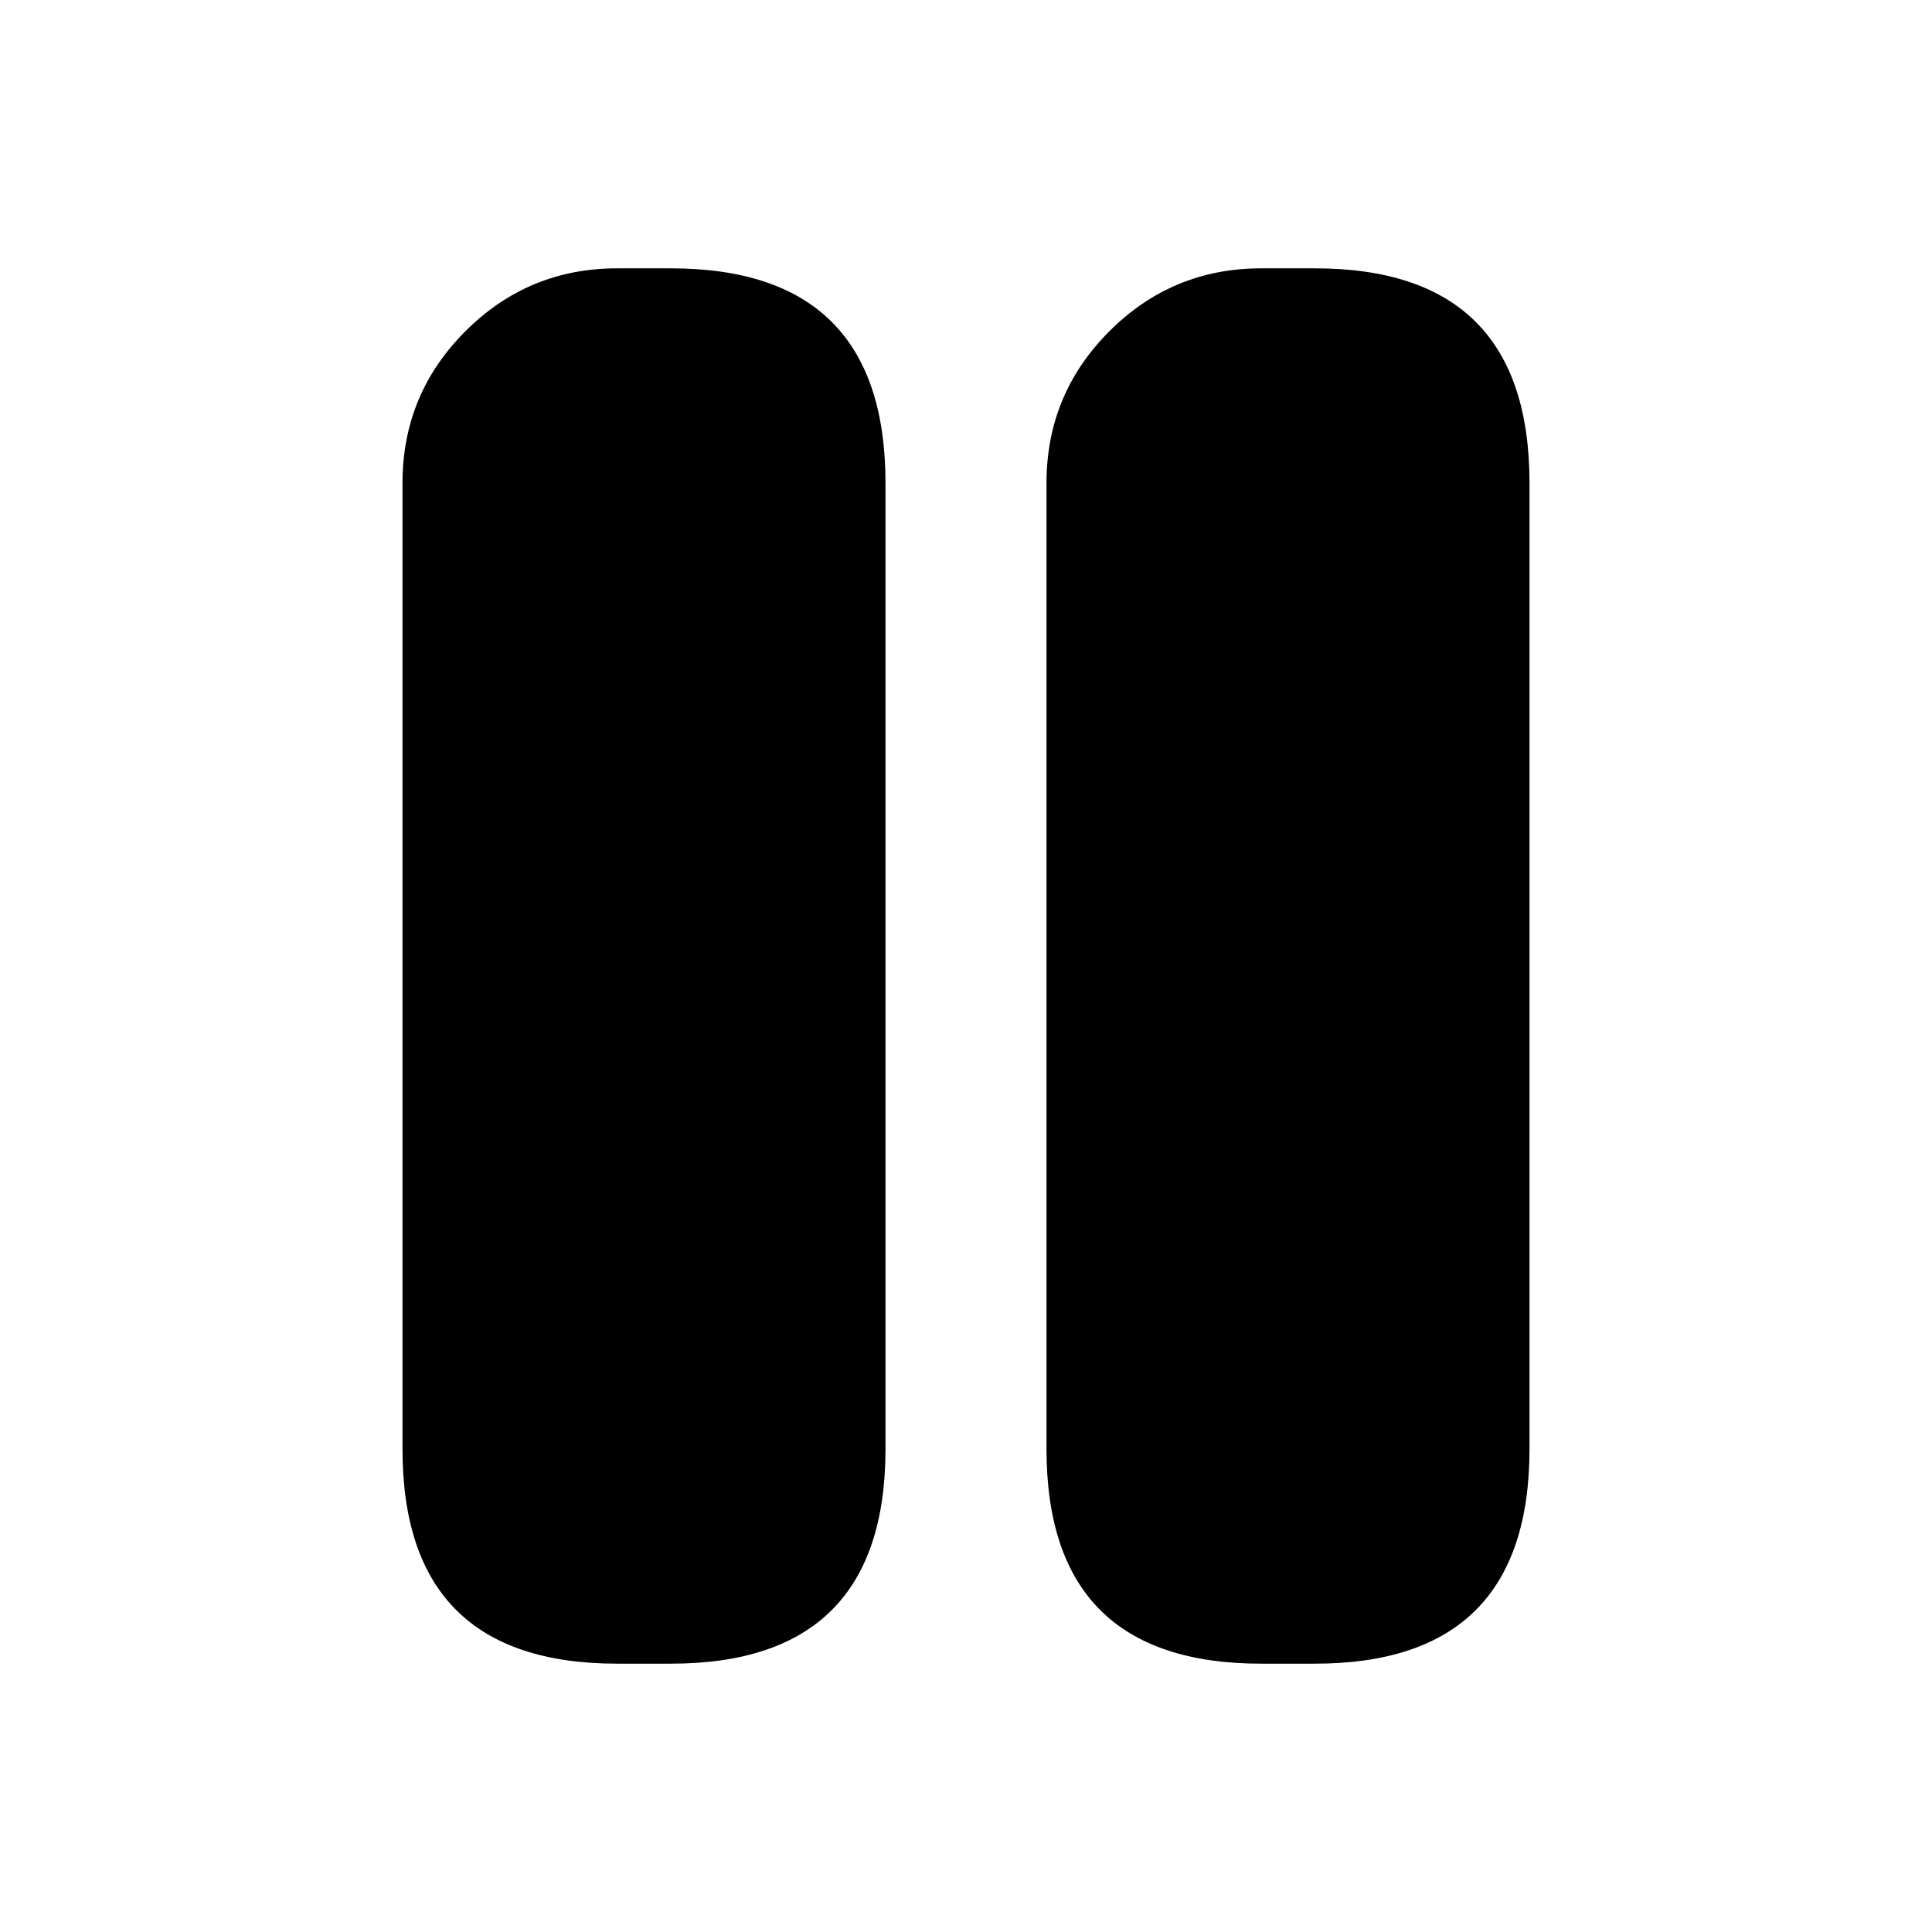
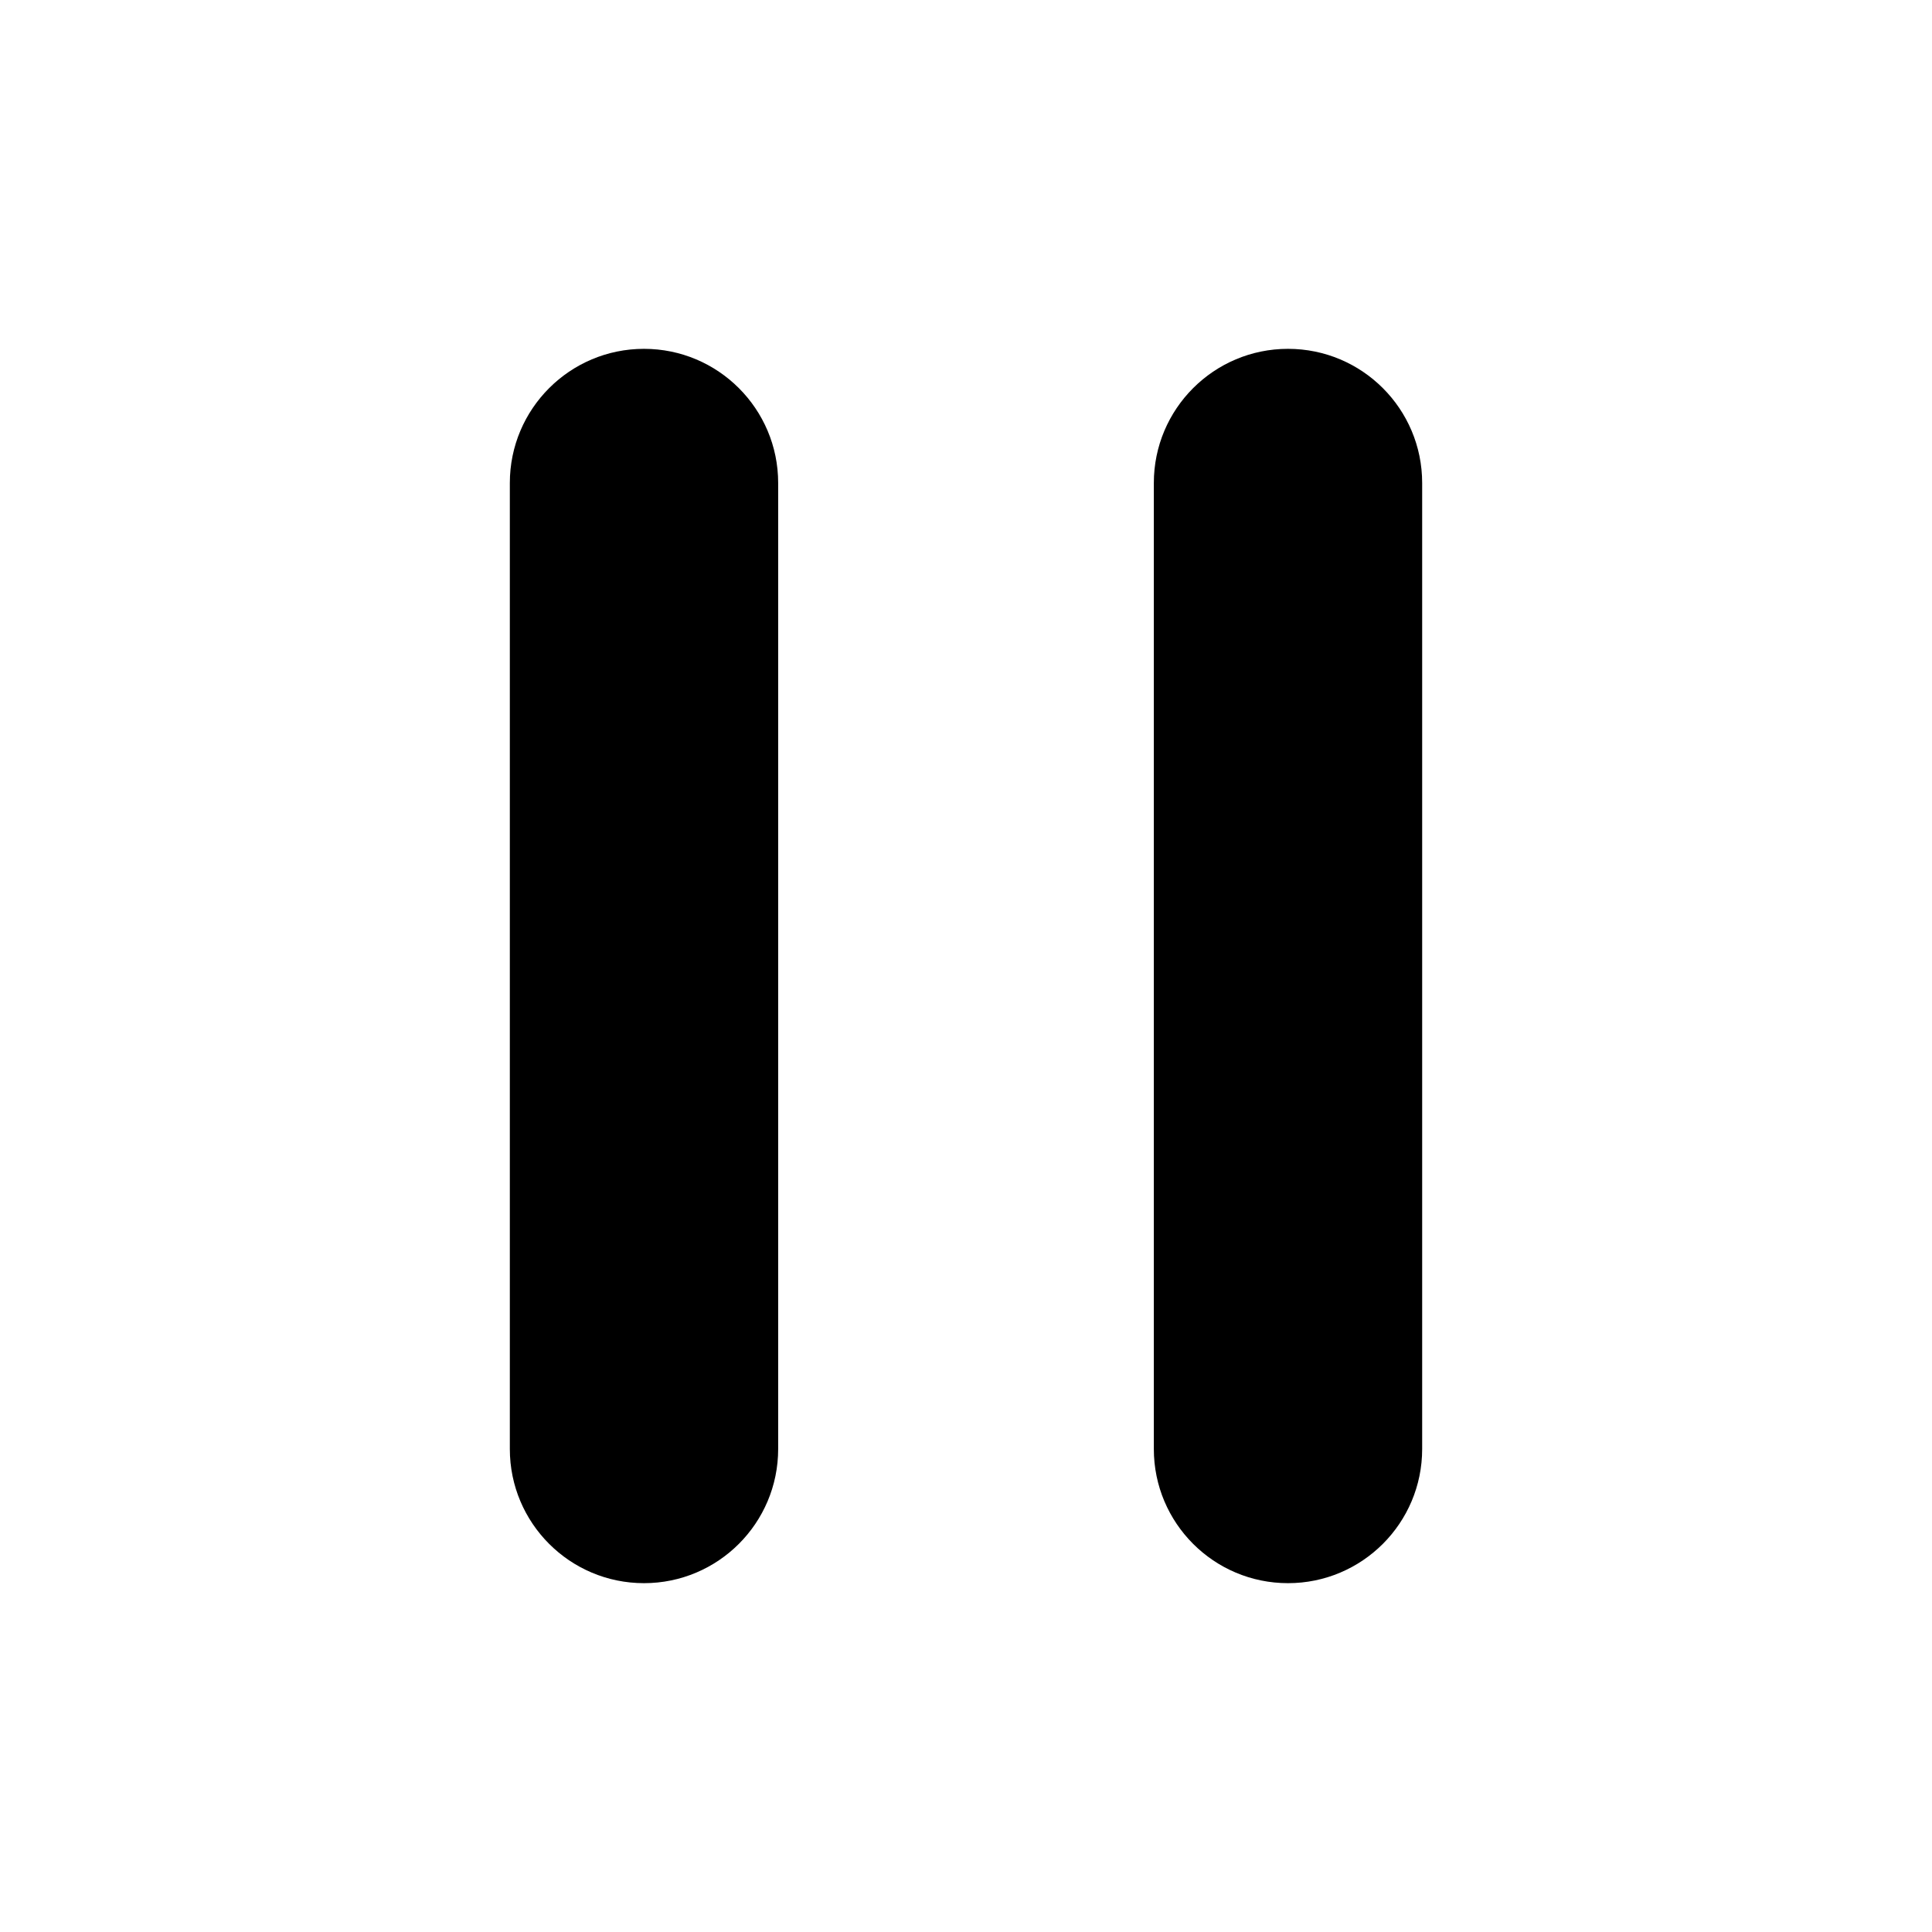
<svg xmlns="http://www.w3.org/2000/svg" viewBox="0 0 18 18" fill="currentColor">
-   <path d="M5.75 2.5H6.25Q8.25 2.5 8.25 4.5V13.5Q8.25 15.5 6.25 15.5H5.75Q3.75 15.5 3.75 13.5V4.5Q3.75 3.672 4.336 3.086Q4.922 2.5 5.75 2.5ZM11.75 2.5H12.25Q14.25 2.5 14.25 4.5V13.5Q14.25 15.5 12.25 15.5H11.75Q9.75 15.5 9.75 13.5V4.5Q9.75 3.672 10.336 3.086Q10.922 2.5 11.75 2.5Z" />
+   <rect x="4.75" y="3.25" width="2.5" height="11.5" rx="1.25" />
+   <rect x="10.75" y="3.25" width="2.5" height="11.5" rx="1.25" />
</svg>
